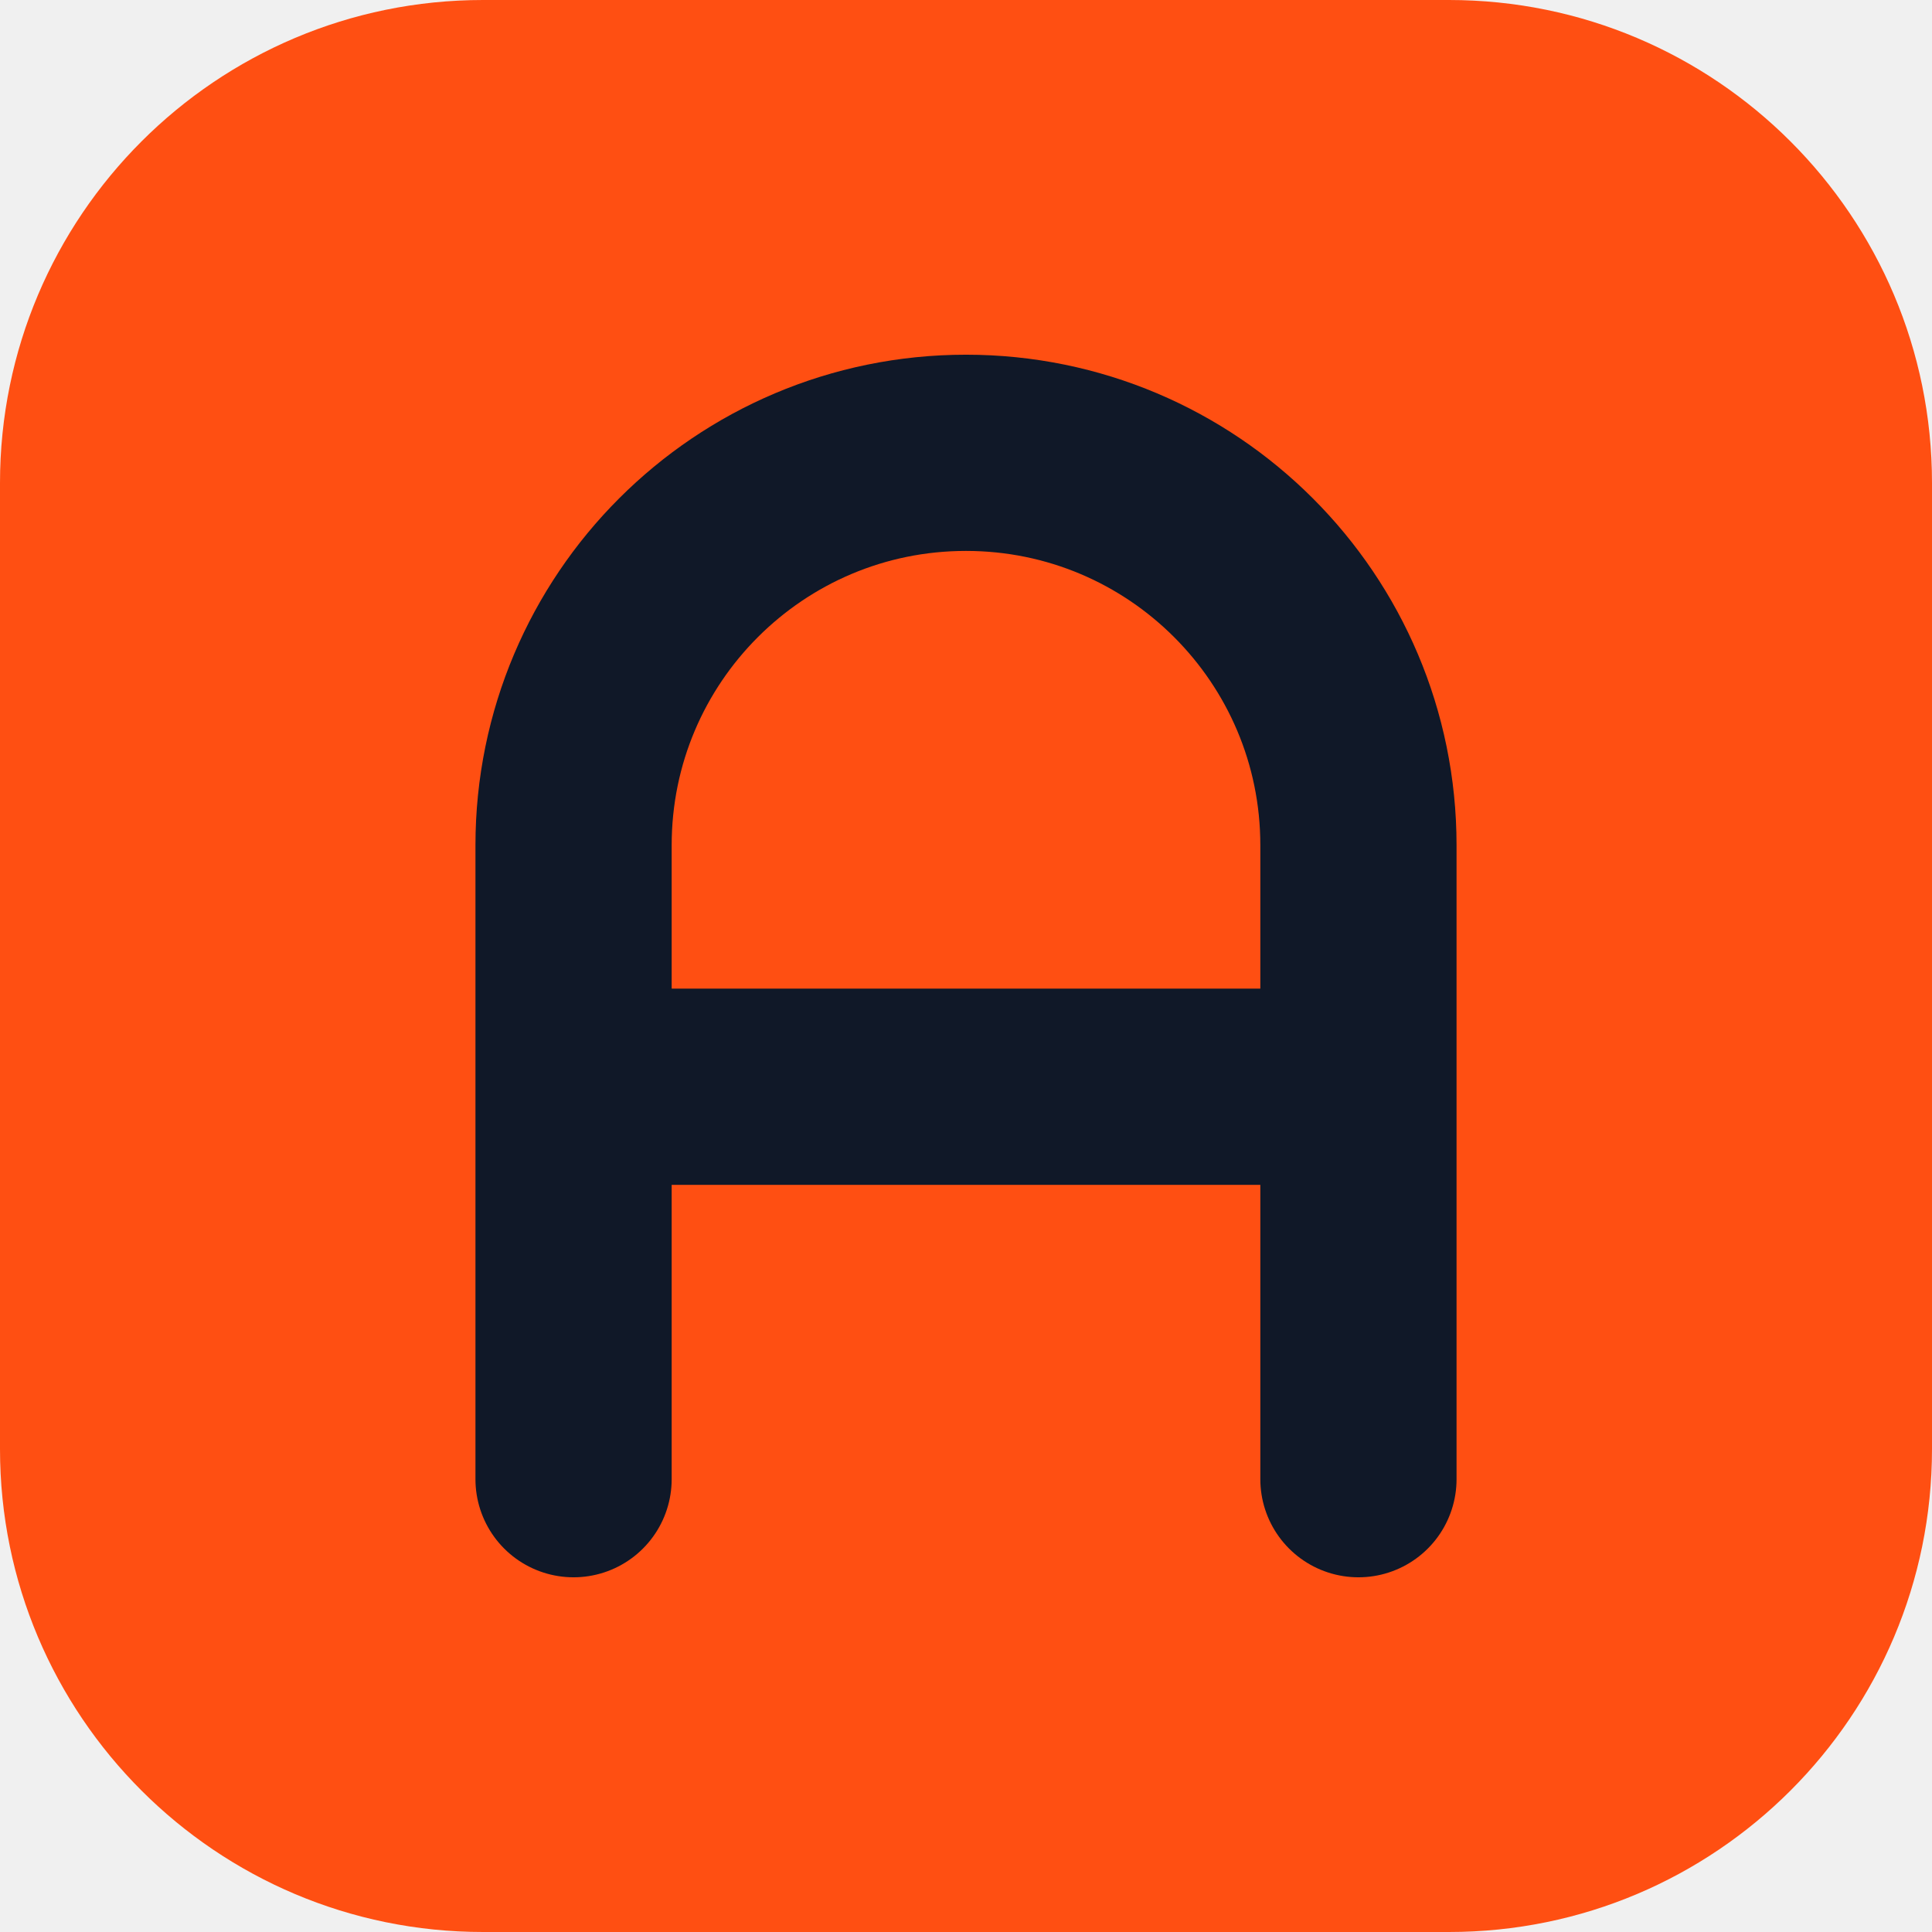
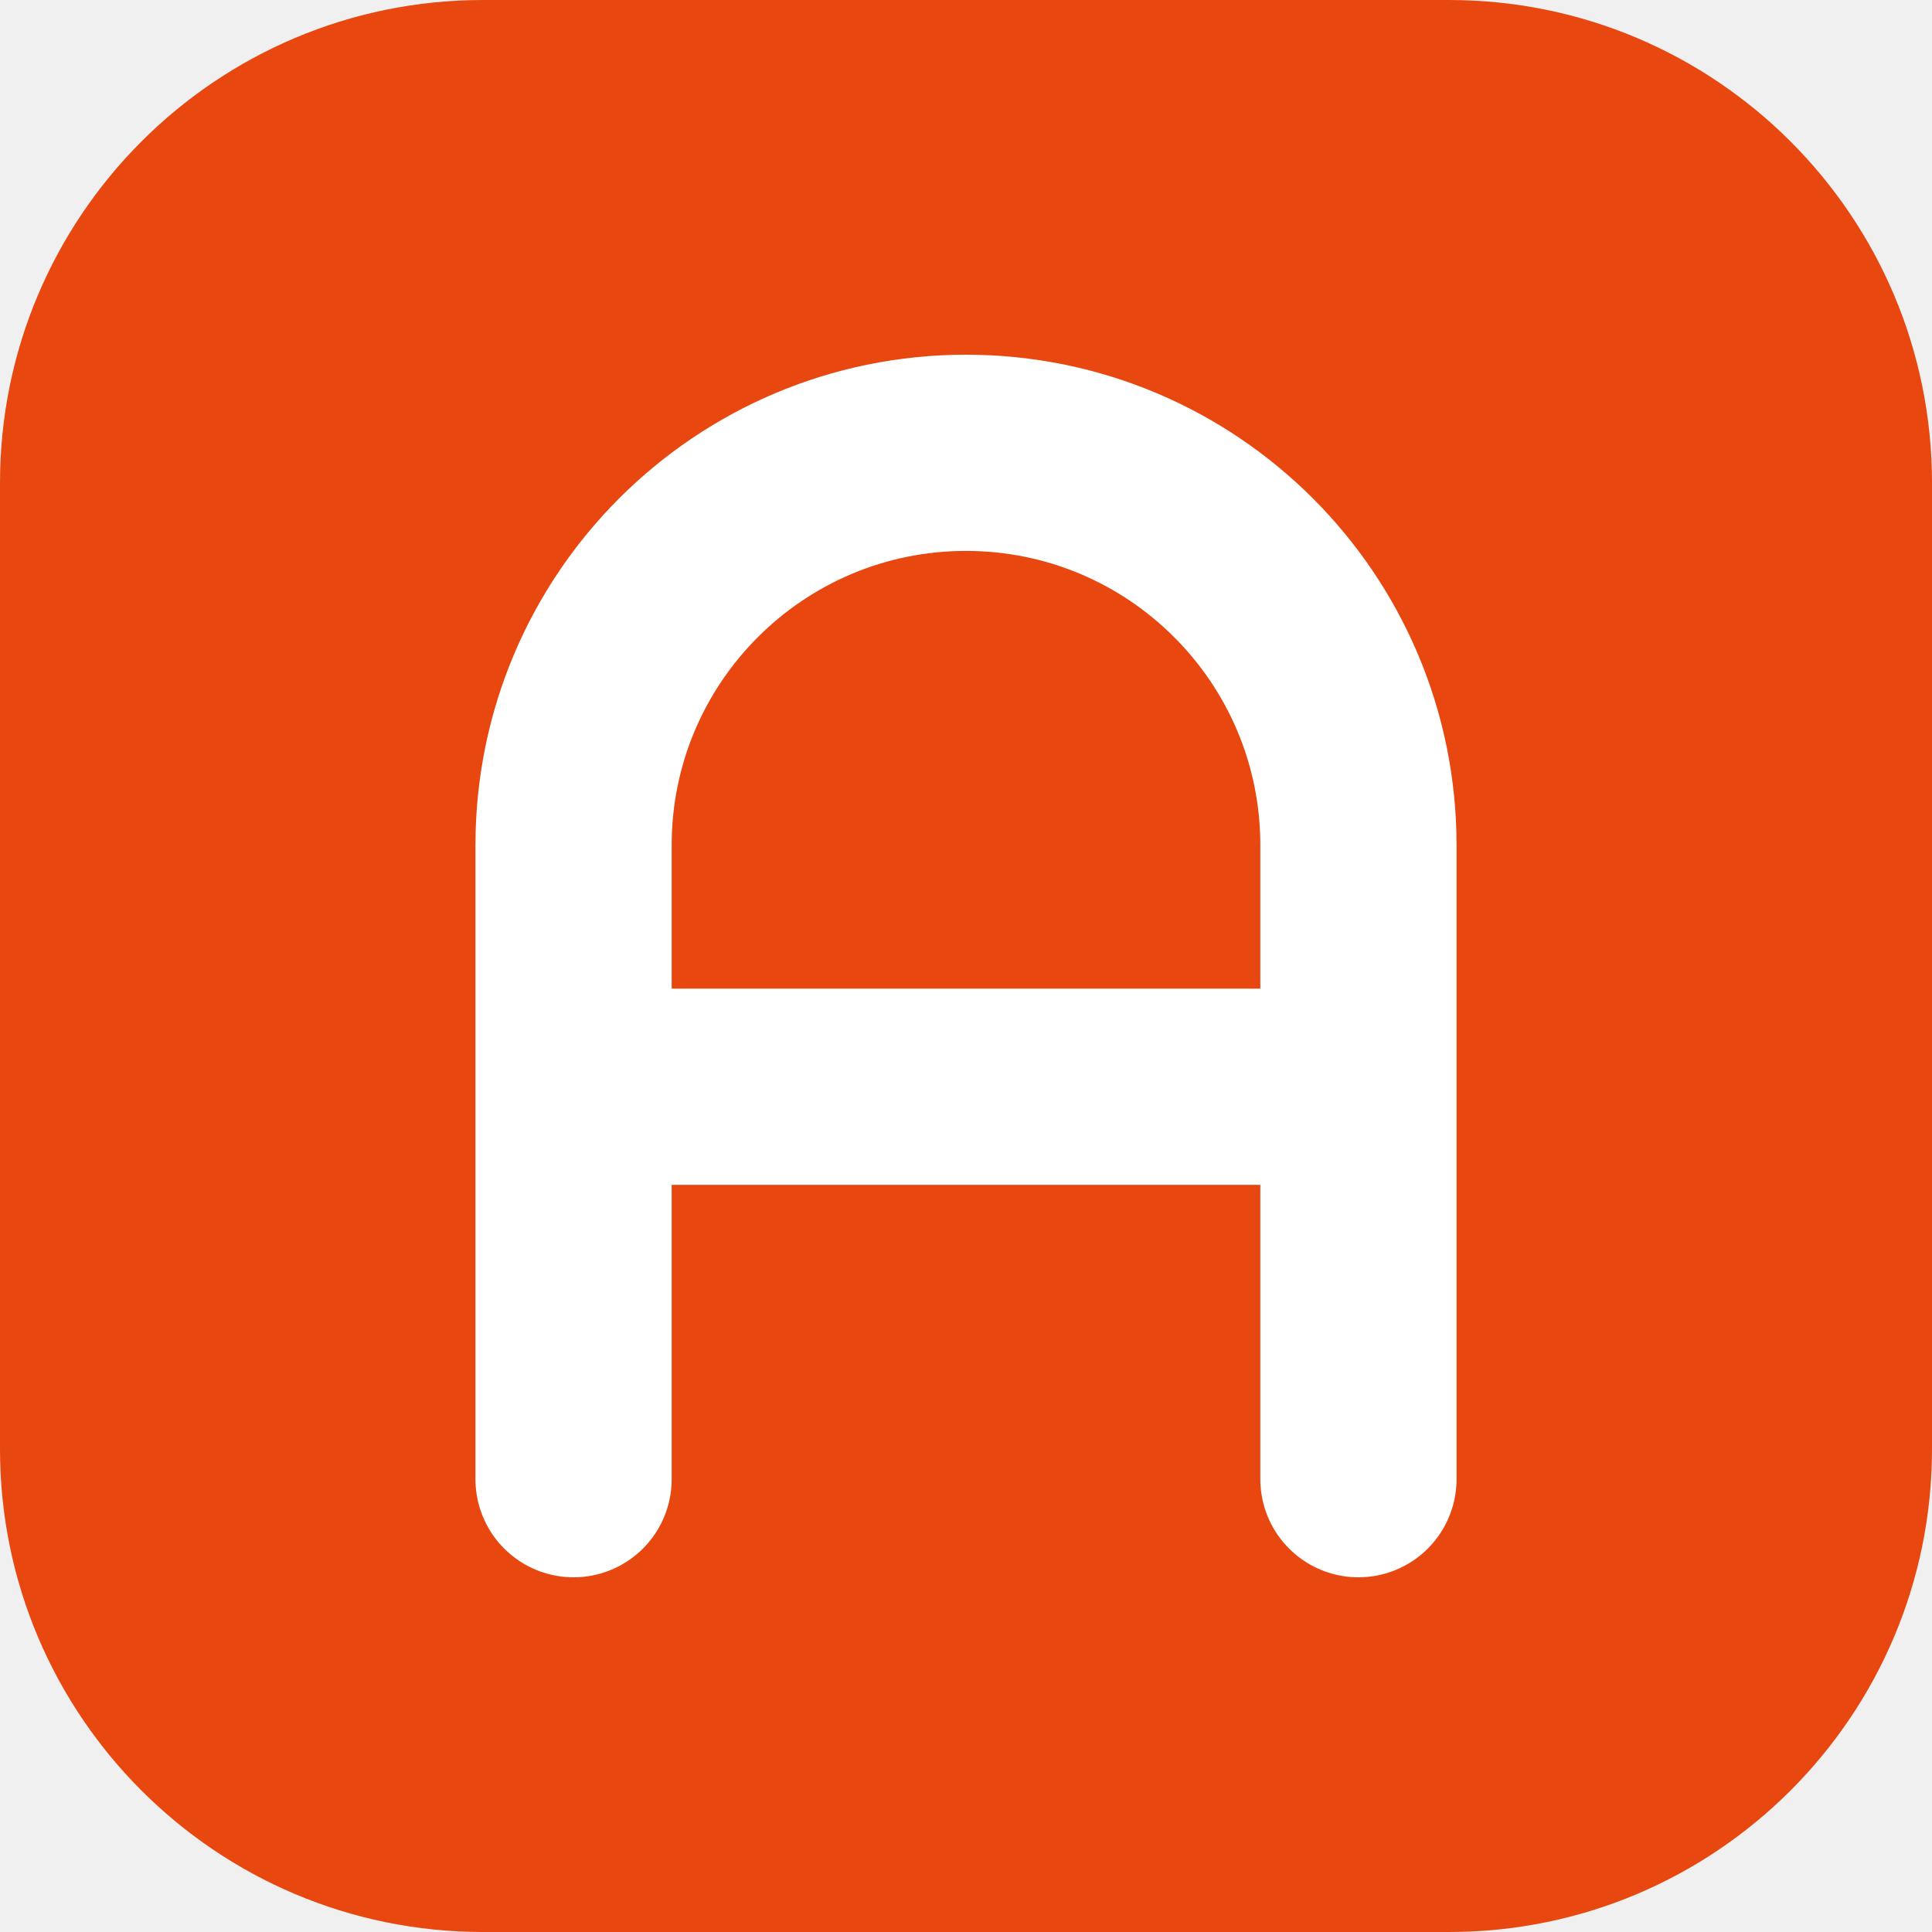
<svg xmlns="http://www.w3.org/2000/svg" viewBox="0 0 32 32">
-   <rect width="32" height="32" rx="8" fill="#FF4F12" />
-   <path d="M9.5 24.5V14a6.5 6.5 0 0 1 13 0v10.5M9.5 18h13" fill="none" stroke="#101828" stroke-width="3.25" stroke-linecap="round" stroke-linejoin="round" />
+   <rect width="32" height="32" rx="8" fill="#E8470F" />
+   <path d="M9.5 24.5V14a6.5 6.5 0 0 1 13 0v10.5M9.5 18h13" fill="none" stroke="#FFFFFF" stroke-width="3.25" stroke-linecap="round" stroke-linejoin="round" />
</svg>
